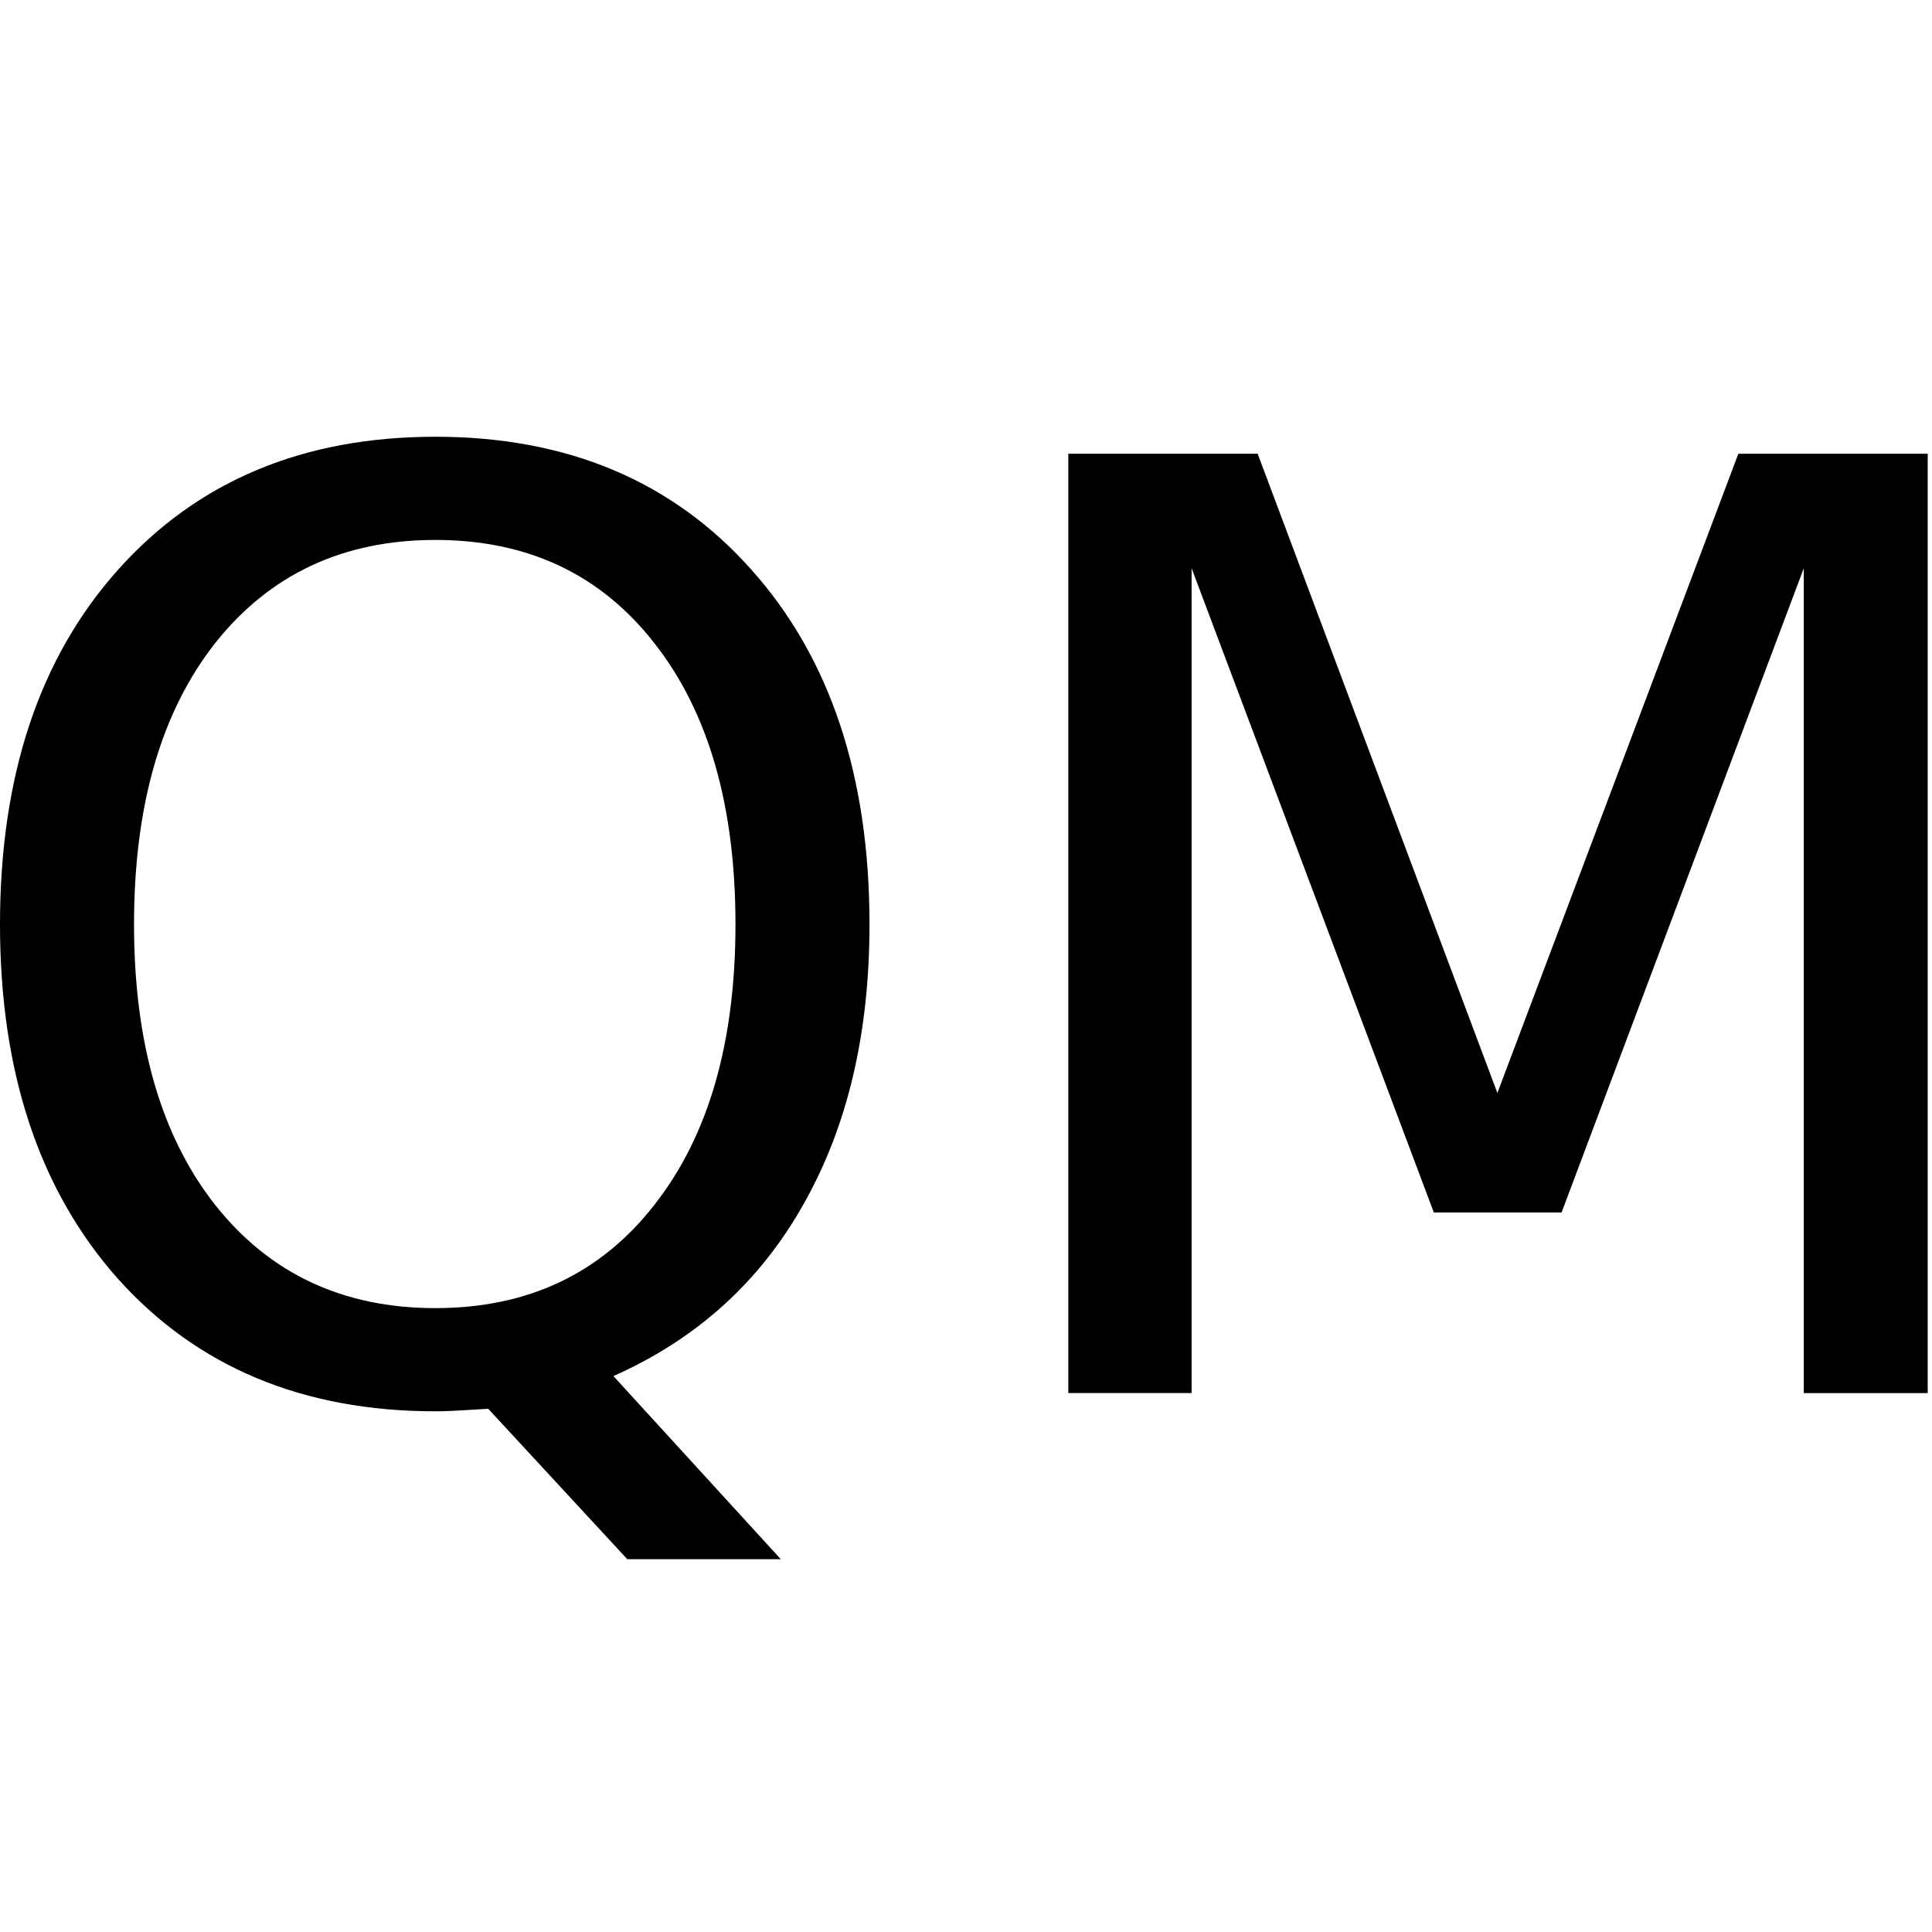
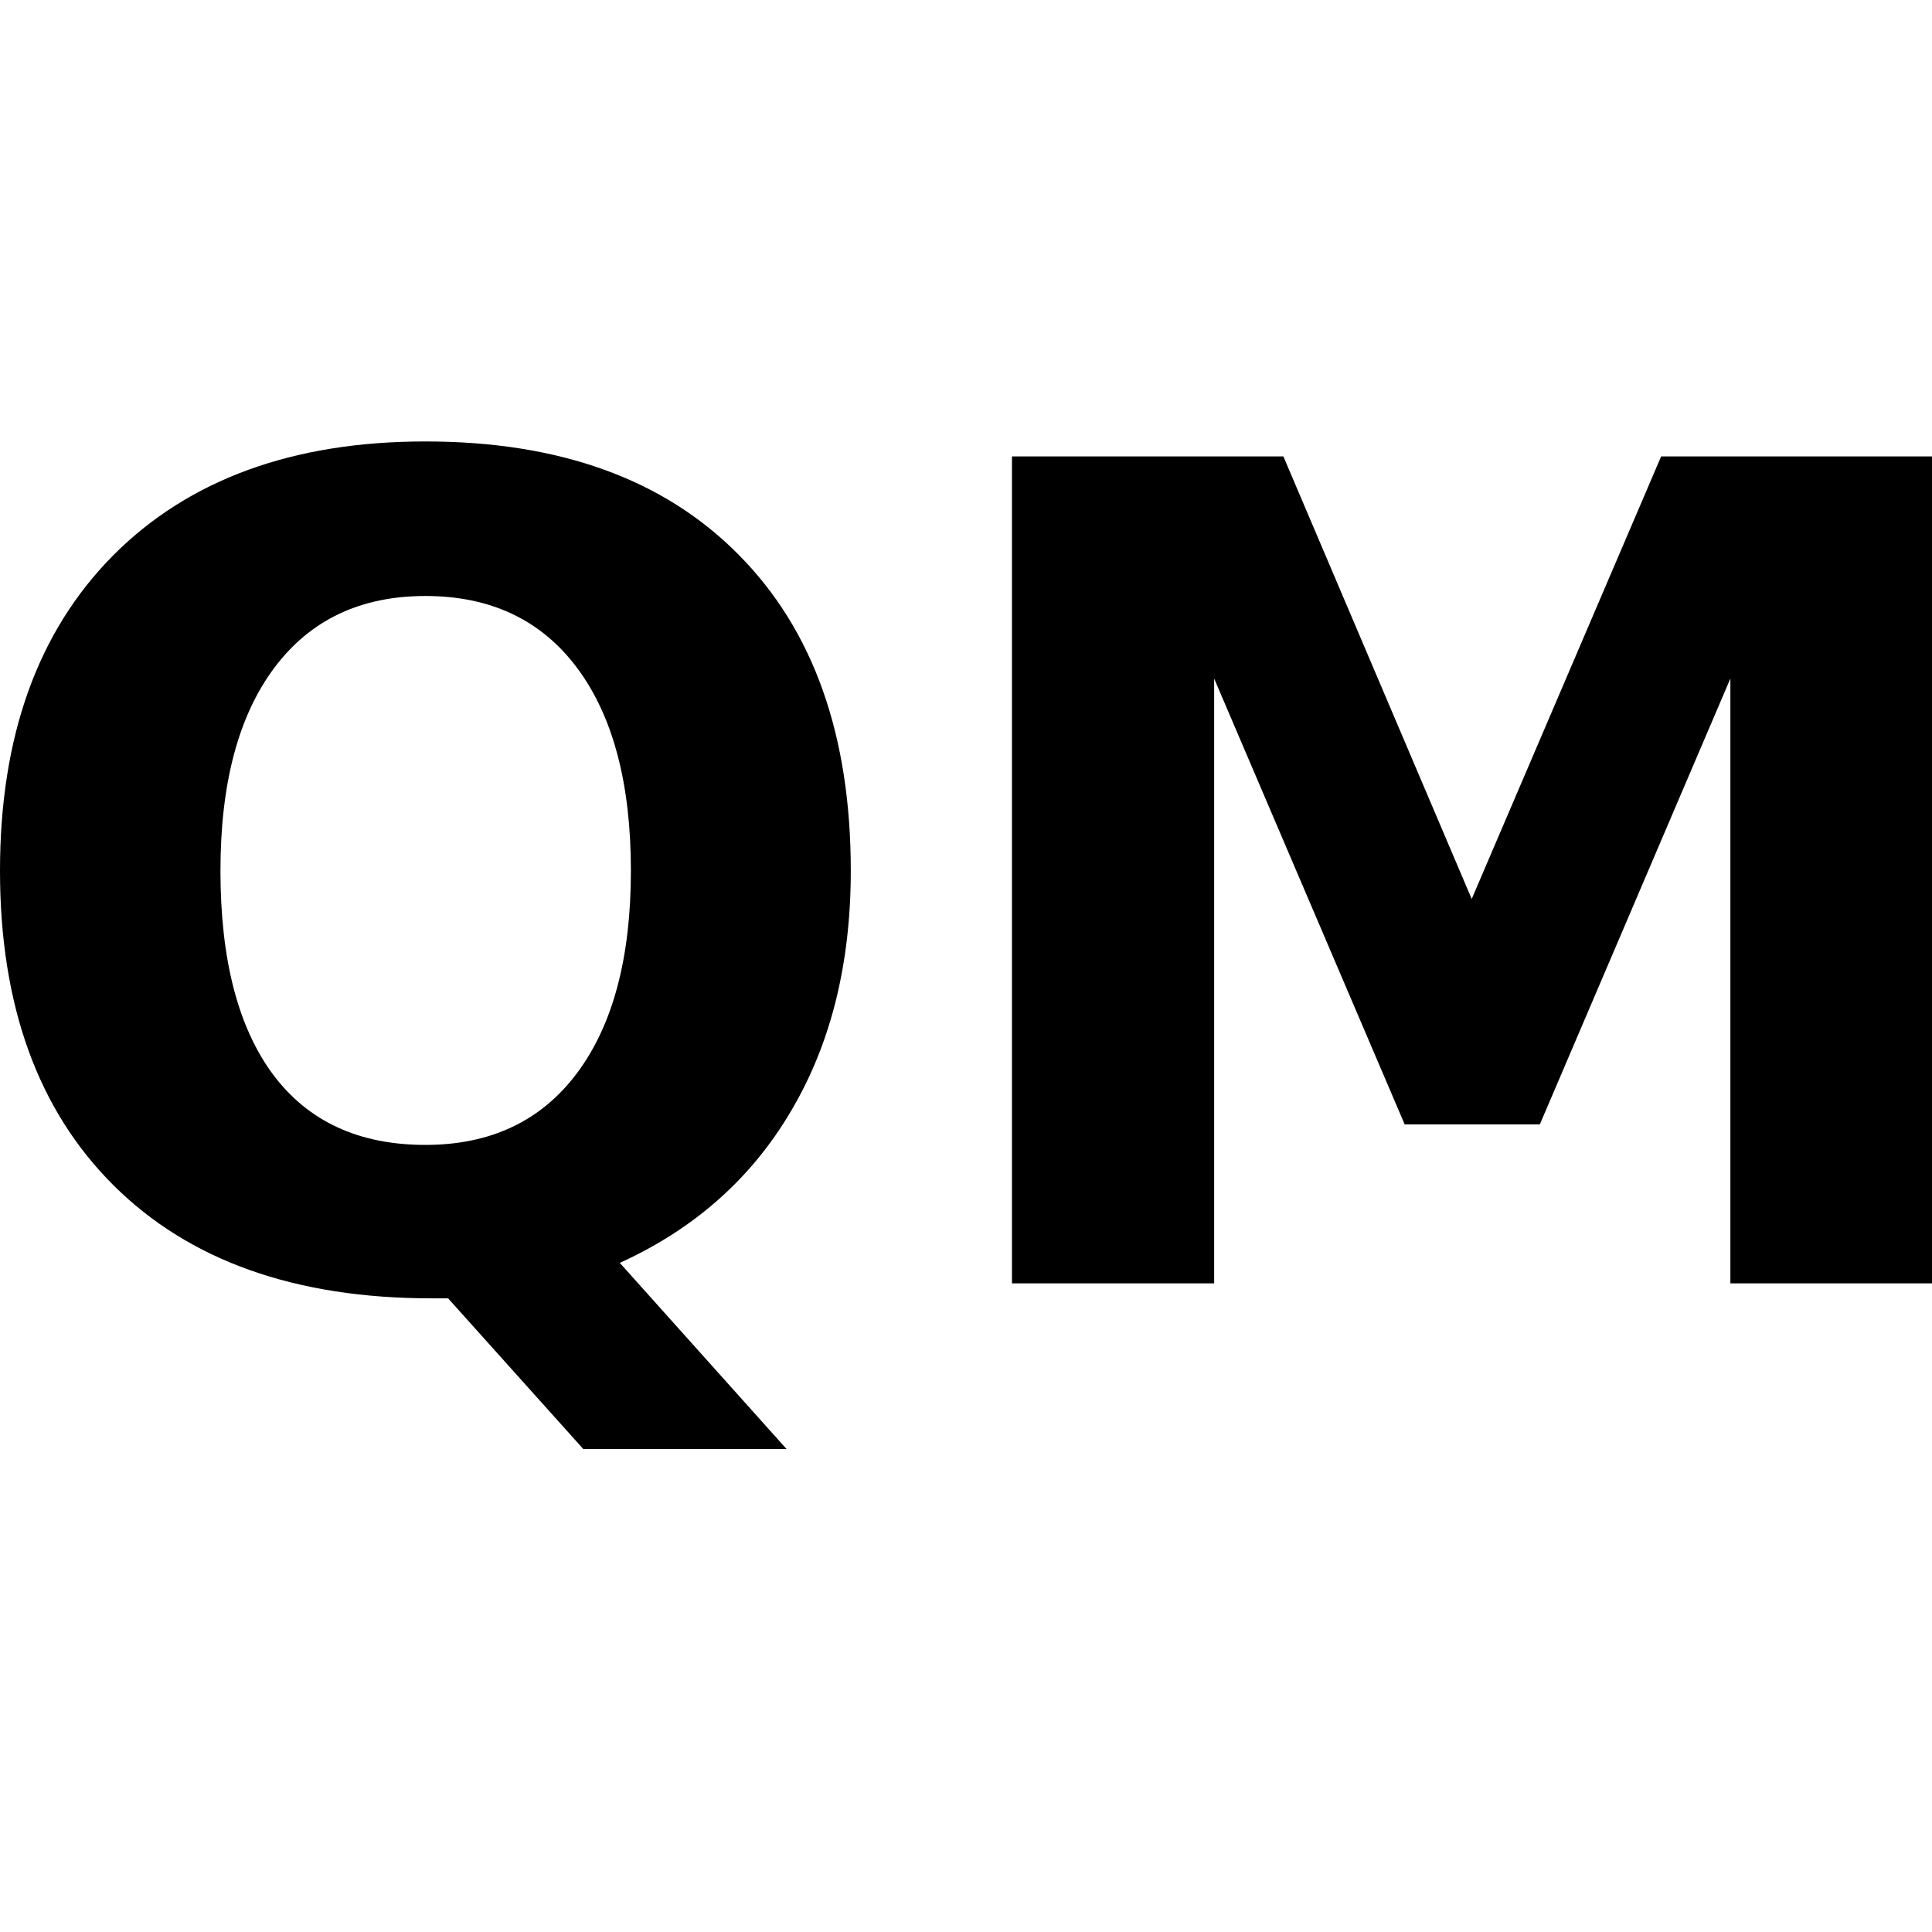
<svg xmlns="http://www.w3.org/2000/svg" id="svg8" version="1.1" viewBox="0 0 132.292 132.292" height="132.292mm" width="132.292mm">
  <defs id="defs2" />
  <g transform="translate(0,-164.7083)" id="layer1">
    <g id="text825" style="font-style:normal;font-weight:normal;font-size:88.23px;line-height:1.25;font-family:sans-serif;letter-spacing:0px;word-spacing:0px;fill:#000000;fill-opacity:1;stroke:none;stroke-width:0.265" aria-label="QM">
-       <path id="path829" style="font-size:88.23px;stroke-width:0.265" d="m 29.812,201.68 q -9.478,0 -15.078,7.065 -5.557,7.065 -5.557,19.257 0,12.149 5.557,19.214 5.601,7.065 15.078,7.065 9.478,0 14.992,-7.065 5.557,-7.065 5.557,-19.214 0,-12.192 -5.557,-19.257 -5.514,-7.065 -14.992,-7.065 z m 12.192,57.255 11.46,12.537 H 42.952 L 33.431,261.174 q -1.422,0.086 -2.197,0.129 -0.732,0.043 -1.422,0.043 -13.57,0 -21.713,-9.047 Q 1.6391277e-7,243.21 1.6391277e-7,228.002 q 0,-15.251 8.099,-24.298 8.142,-9.09 21.713,-9.09 13.527,0 21.627,9.09 8.099,9.047 8.099,24.298 0,11.201 -4.523,19.171 -4.48,7.97 -13.01,11.761 z" />
-       <path id="path831" style="font-size:88.23px;stroke-width:0.265" d="m 73.151,195.778 h 12.967 l 16.414,43.77 16.5,-43.77 h 12.967 v 64.32 h -8.487 V 203.618 L 106.927,247.733 H 98.181 L 81.595,203.618 v 56.479 h -8.444 z" />
+       <g aria-label="QM" transform="matrix(0.2589194,0,0,0.2589194,190.8697,203.0613)" style="font-style:normal;font-variant:normal;font-weight:bold;font-stretch:normal;font-size:300px;line-height:1.25;font-family:sans-serif;-inkscape-font-specification:'sans-serif Bold';letter-spacing:0px;word-spacing:0px;fill:#000000;fill-opacity:1;stroke:none" id="flowRoot1459">
+         <path d="m -618.672,195.232 h -4.395 q -54.053,0 -84.082,-29.883 -30.029,-29.883 -30.029,-83.203 0,-53.174 29.883,-83.35 30.029,-30.176 82.617,-30.176 53.174,0 82.764,29.883 29.736,29.883 29.736,83.643 0,36.914 -15.82,63.574 -15.674,26.66 -45.264,40.137 l 44.092,49.219 h -53.76 z M -624.678,9.49 q -25.781,0 -39.99,19.043 -14.209,19.043 -14.209,53.613 0,35.156 13.916,53.906 13.916,18.604 40.283,18.604 25.928,0 40.137,-19.043 14.209,-19.043 14.209,-53.467 0,-34.57 -14.209,-53.613 Q -598.75,9.49 -624.678,9.49 Z" id="path1467" />
+         <path d="m -469.551,-27.424 h 71.777 l 49.805,117.041 50.098,-117.041 h 71.631 V 191.277 h -53.32 V 31.316 l -50.391,117.92 h -35.742 L -416.084,31.316 V 191.277 h -53.467 z" id="path1469" />
+       </g>
    </g>
  </g>
</svg>
